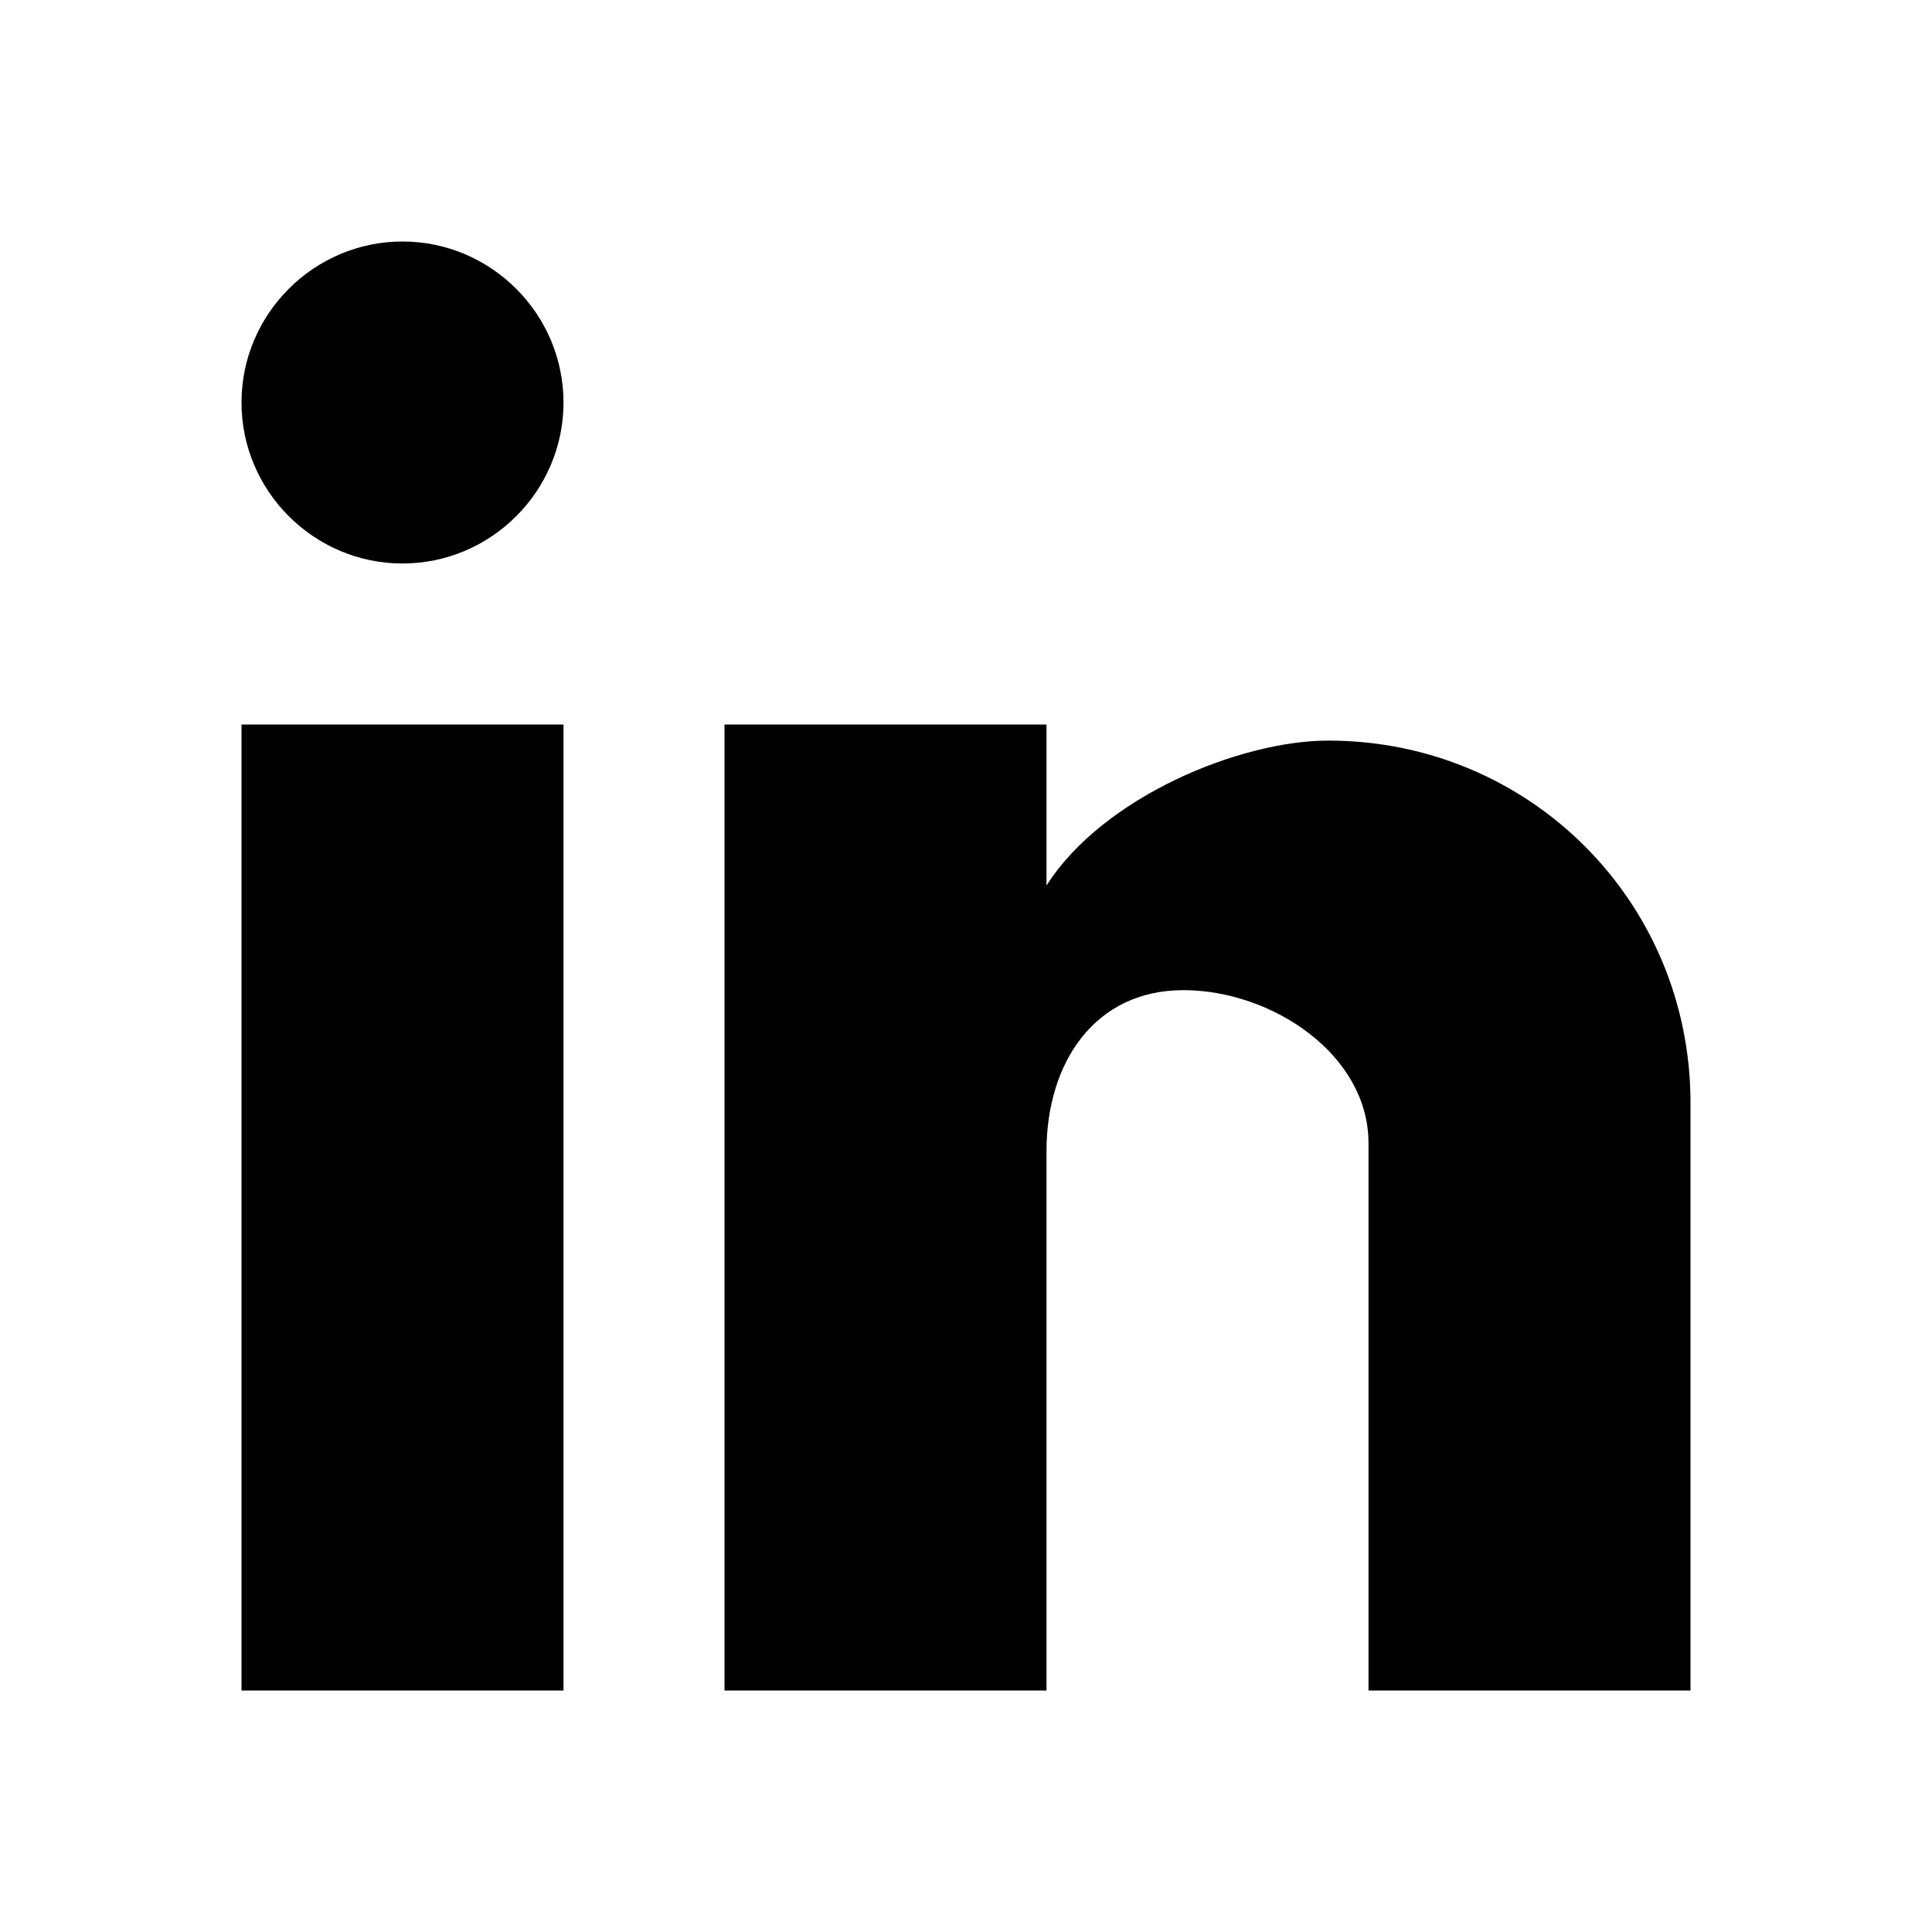
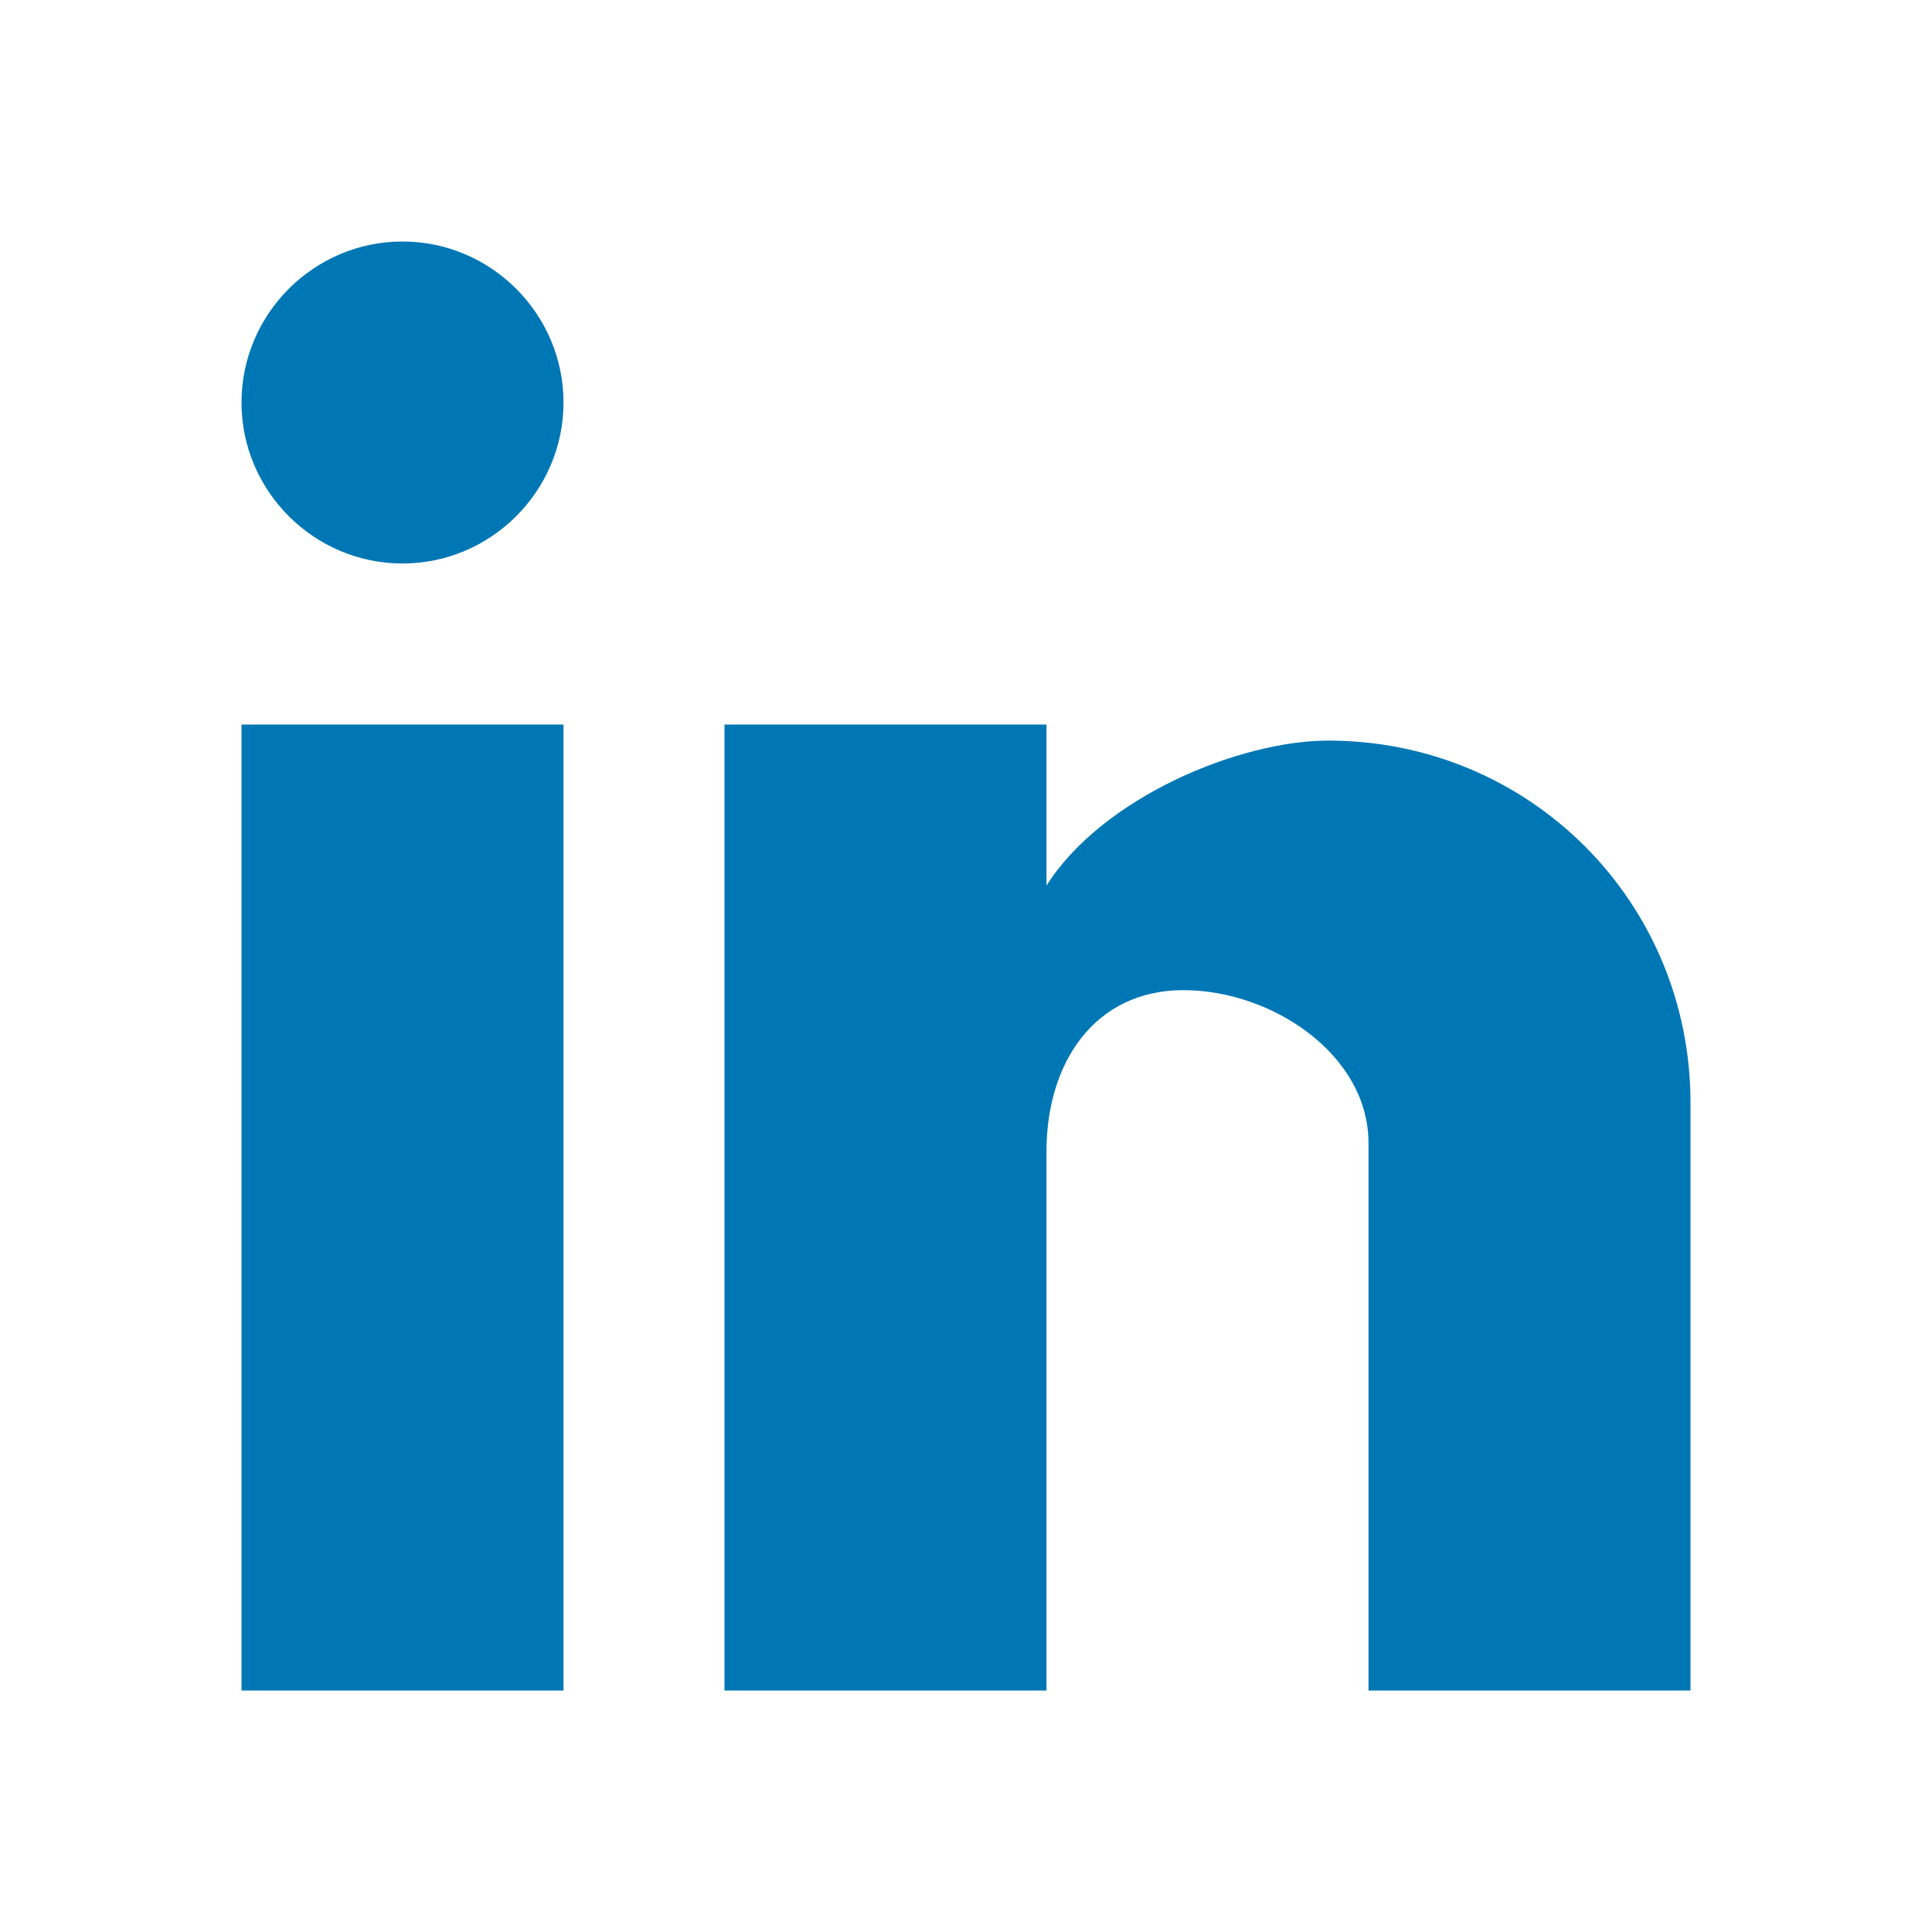
- <svg xmlns="http://www.w3.org/2000/svg" width="24" height="24" viewBox="0 0 24 24" fill="none">
-   <path d="M21 21H17V14.2C17 13.1 15.8 12.3 14.7 12.3C13.6 12.3 13 13.2 13 14.3V21H9V9H13V11C13.7 9.9 15.4 9.2 16.5 9.2C19 9.2 21 11.2 21 13.7V21ZM7 21H3V9H7V21ZM5 3C6.1 3 7 3.9 7 5C7 6.1 6.1 7 5 7C3.9 7 3 6.1 3 5C3 3.9 3.9 3 5 3Z" fill="black" />
+ <svg xmlns="http://www.w3.org/2000/svg" width="24" height="24" viewBox="0 0 24 24" fill="#0077b5">
+   <path d="M21 21H17V14.2C17 13.1 15.8 12.3 14.7 12.3C13.6 12.3 13 13.2 13 14.3V21H9V9H13V11C13.7 9.9 15.4 9.2 16.5 9.2C19 9.2 21 11.2 21 13.7V21ZM7 21H3V9H7V21ZM5 3C6.1 3 7 3.9 7 5C7 6.1 6.1 7 5 7C3.9 7 3 6.1 3 5C3 3.9 3.9 3 5 3Z" />
</svg>
